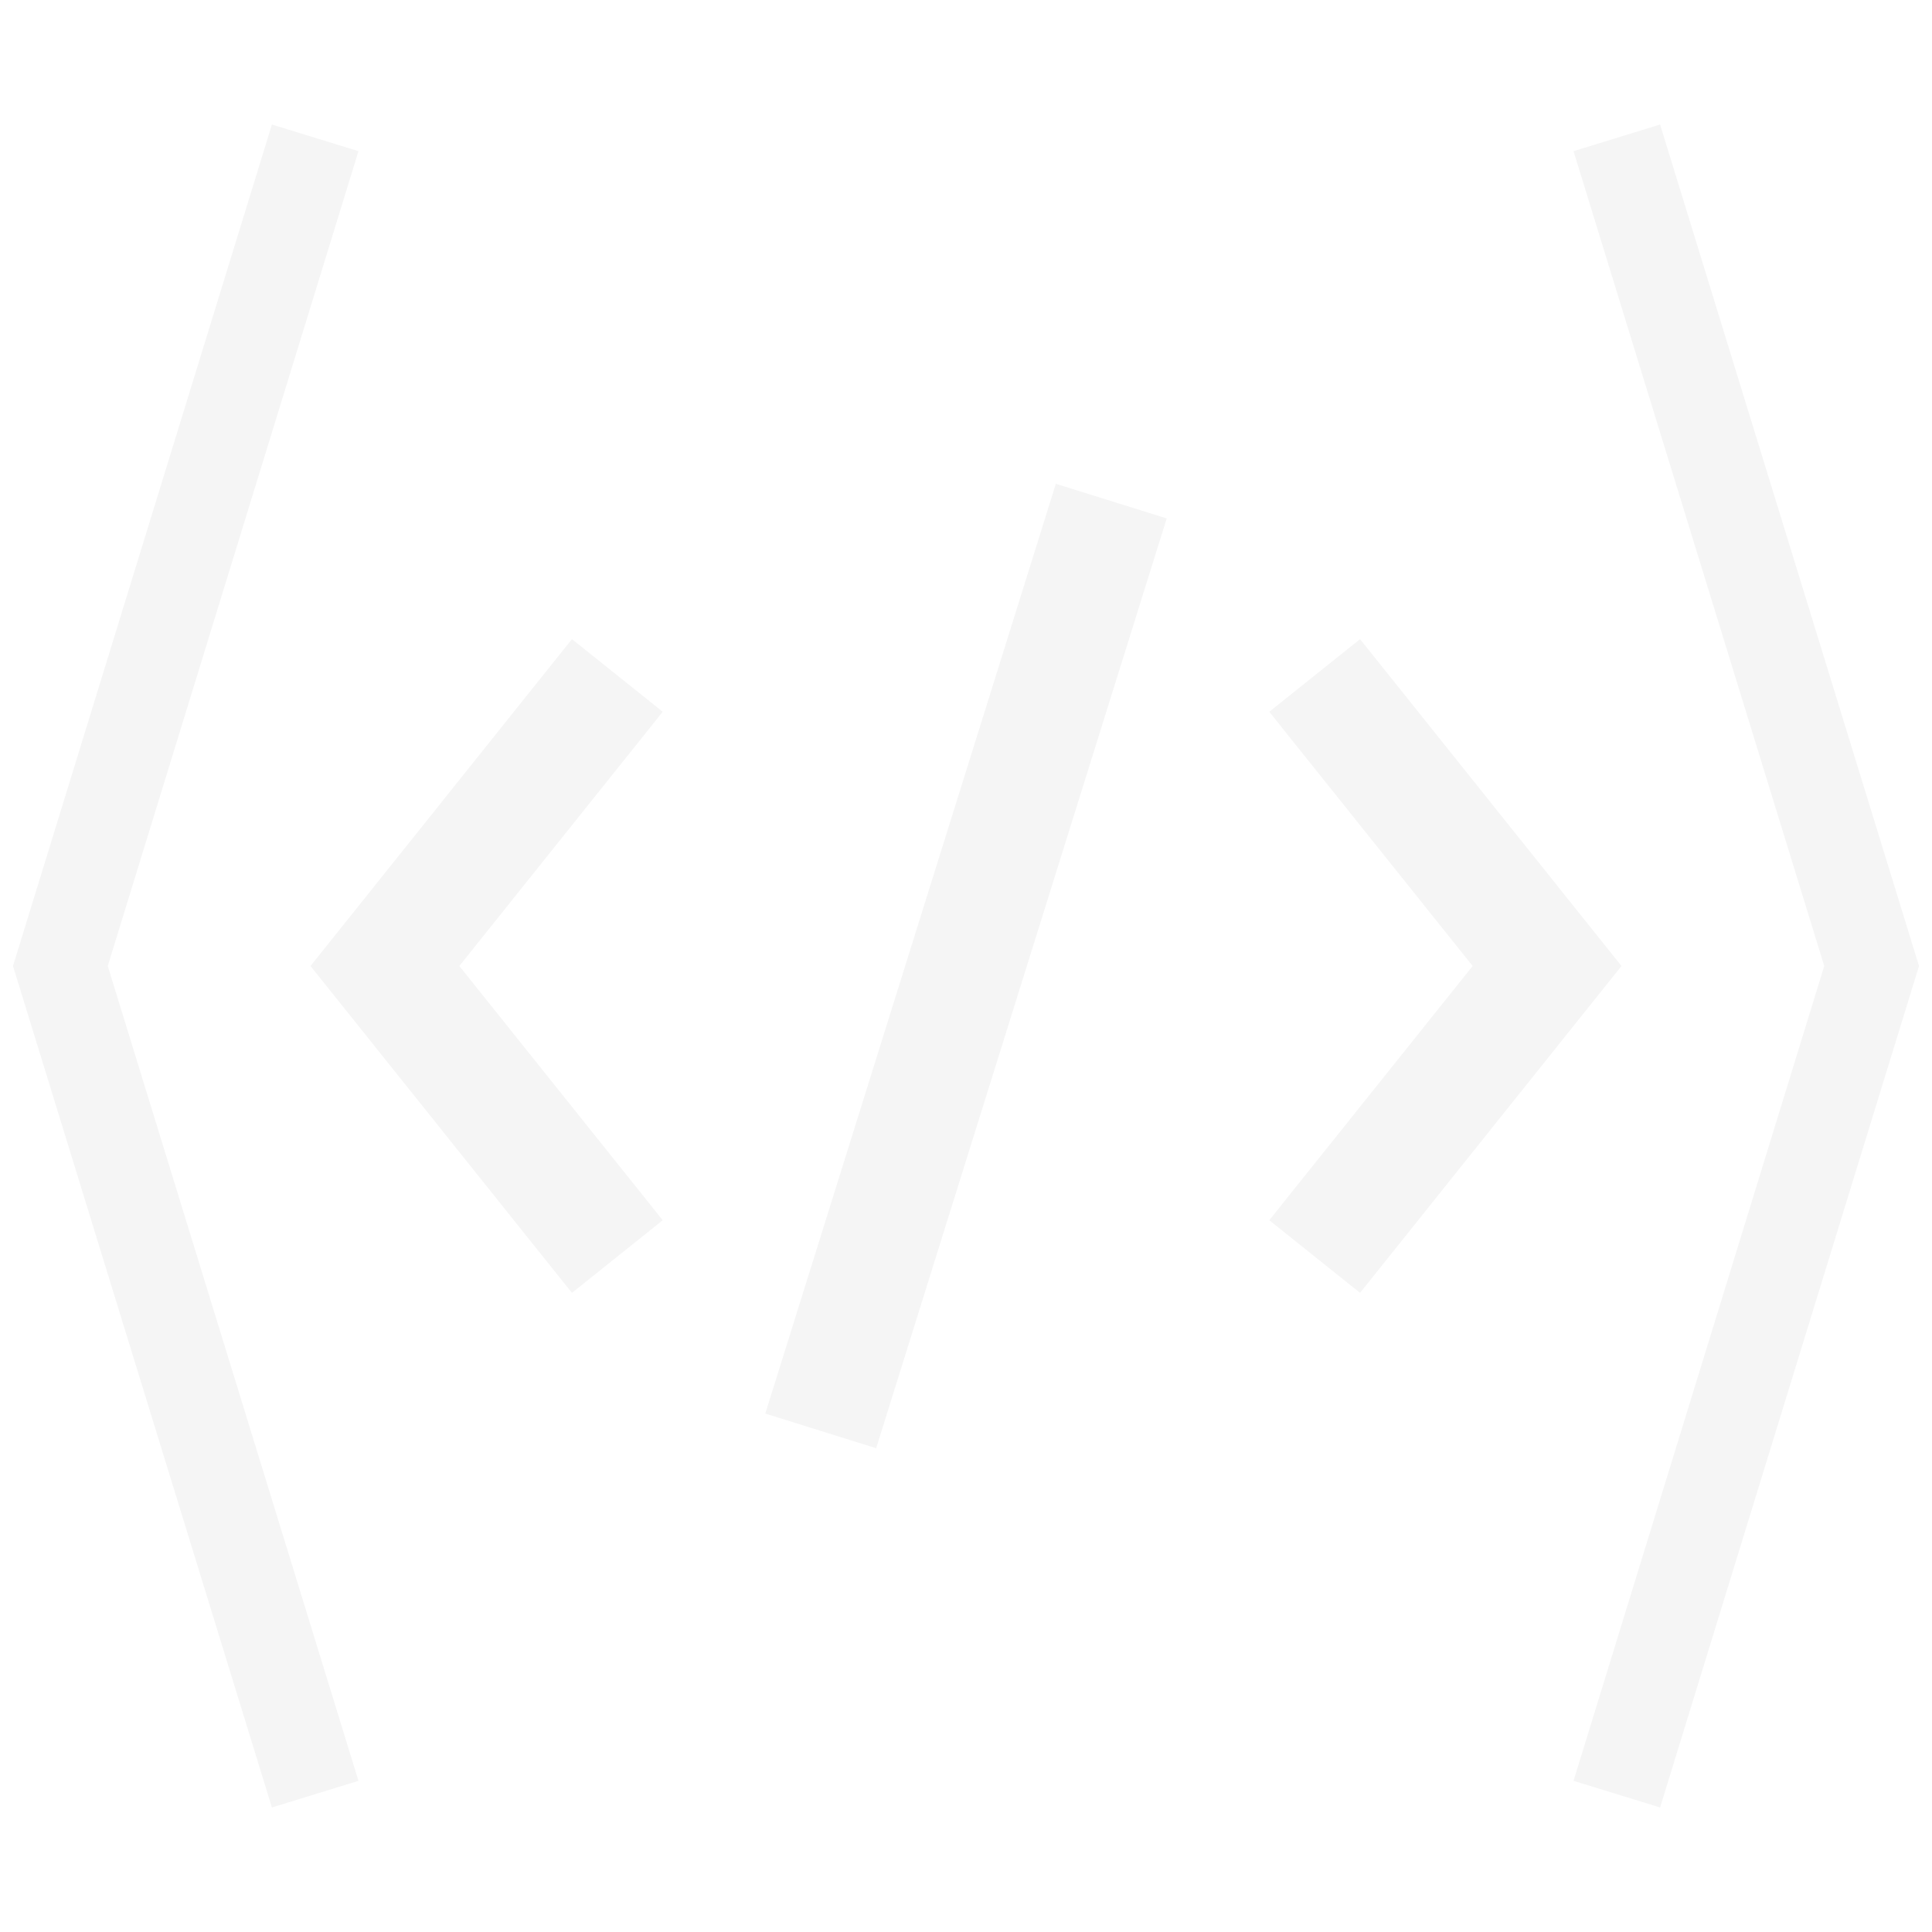
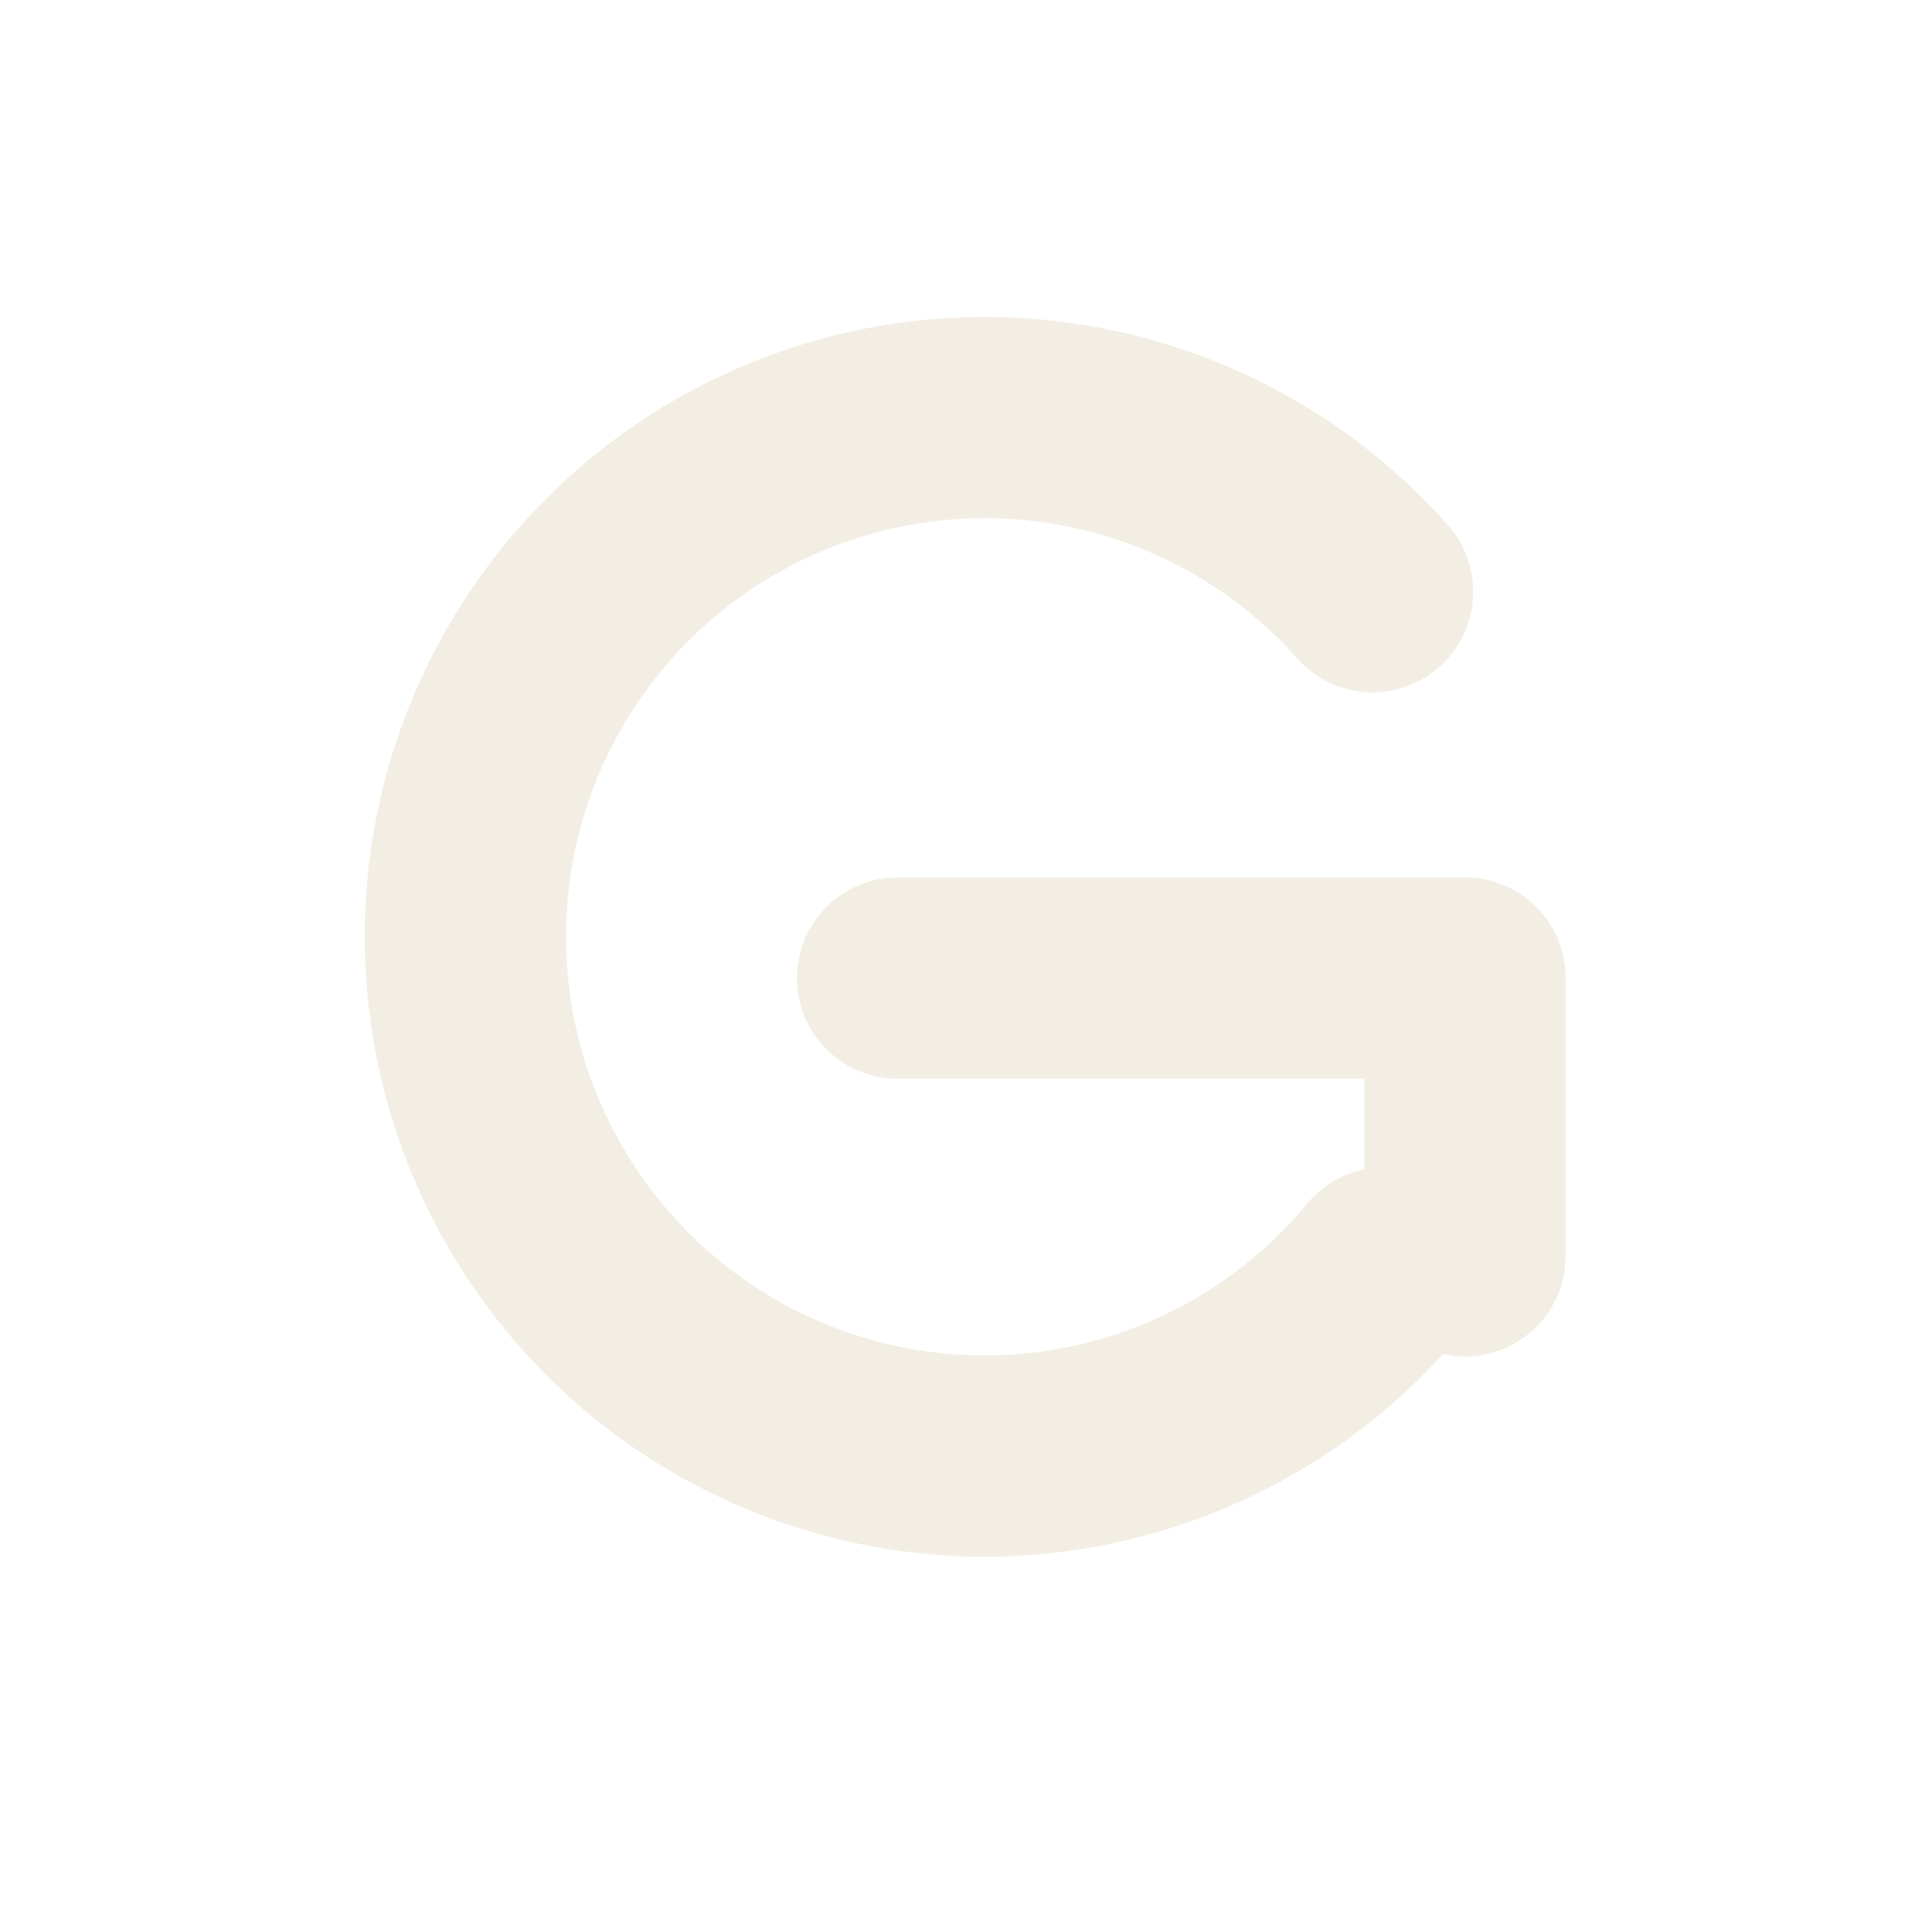
<svg xmlns="http://www.w3.org/2000/svg" width="16" height="16" viewBox="0 0 24 24" fill="none">
-   <path d="M3.75 2.25L0.75 12L3.75 21.75" stroke="#F5F5F5" stroke-width="1.125" stroke-linecap="square" stroke-linejoin="miter" />
-   <path d="M20.25 2.25L23.25 12L20.25 21.75" stroke="#F5F5F5" stroke-width="1.125" stroke-linecap="square" stroke-linejoin="miter" />
-   <g transform="translate(12 12) scale(0.721875) translate(-12 -12)" fill="#F5F5F5">
-     <path d="M15.454 4.298L10.454 20.298L8.546 19.702L13.546 3.702L15.454 4.298" />
-     <path d="M6.781 7.625L3.281 12L6.781 16.375L5.219 17.625L0.72 12L5.219 6.375L6.781 7.625" />
-     <path d="M23.28 12L18.781 17.625L17.219 16.375L20.719 12L17.219 7.625L18.781 6.375L23.28 12" />
-   </g>
+   <path d="M17.05 7.35a6.45 6.45 0 1 0 .15 8.4" stroke="#F3EEE4" stroke-width="2.5" stroke-linecap="round" />
+   <path d="M11.15 12.15h7.05v3.45" stroke="#F3EEE4" stroke-width="2.5" stroke-linecap="round" stroke-linejoin="round" />
</svg>
